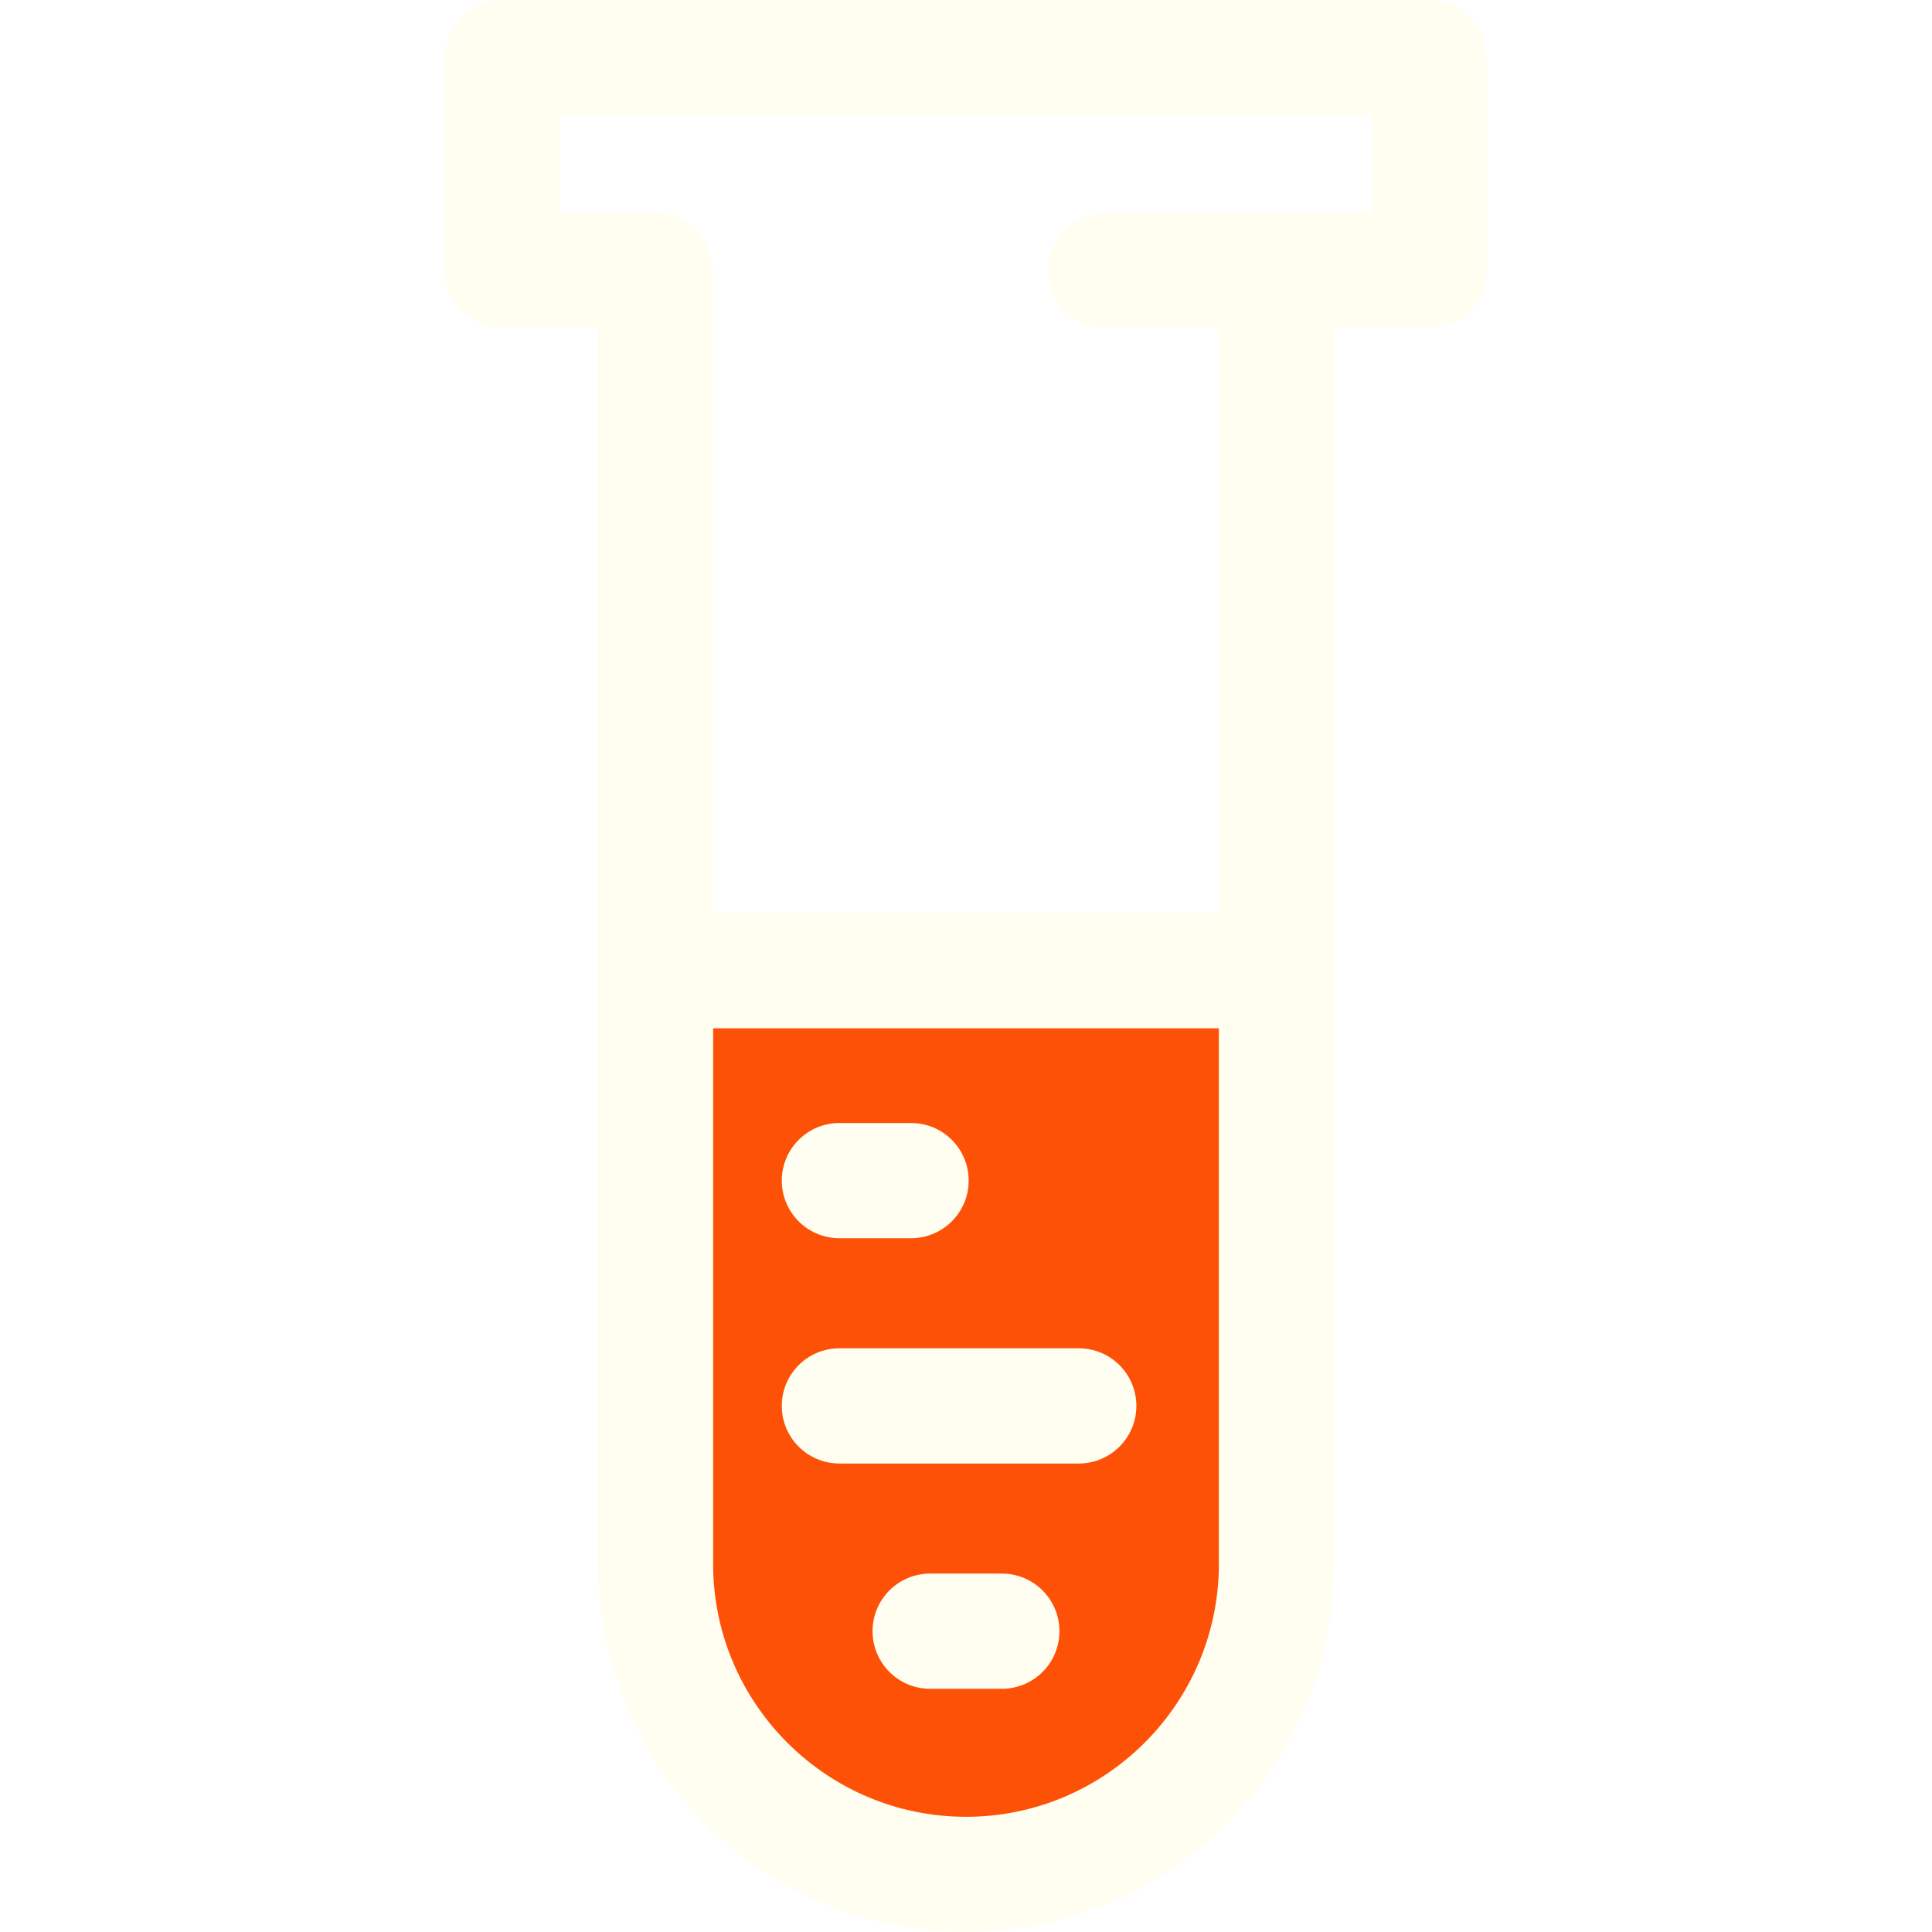
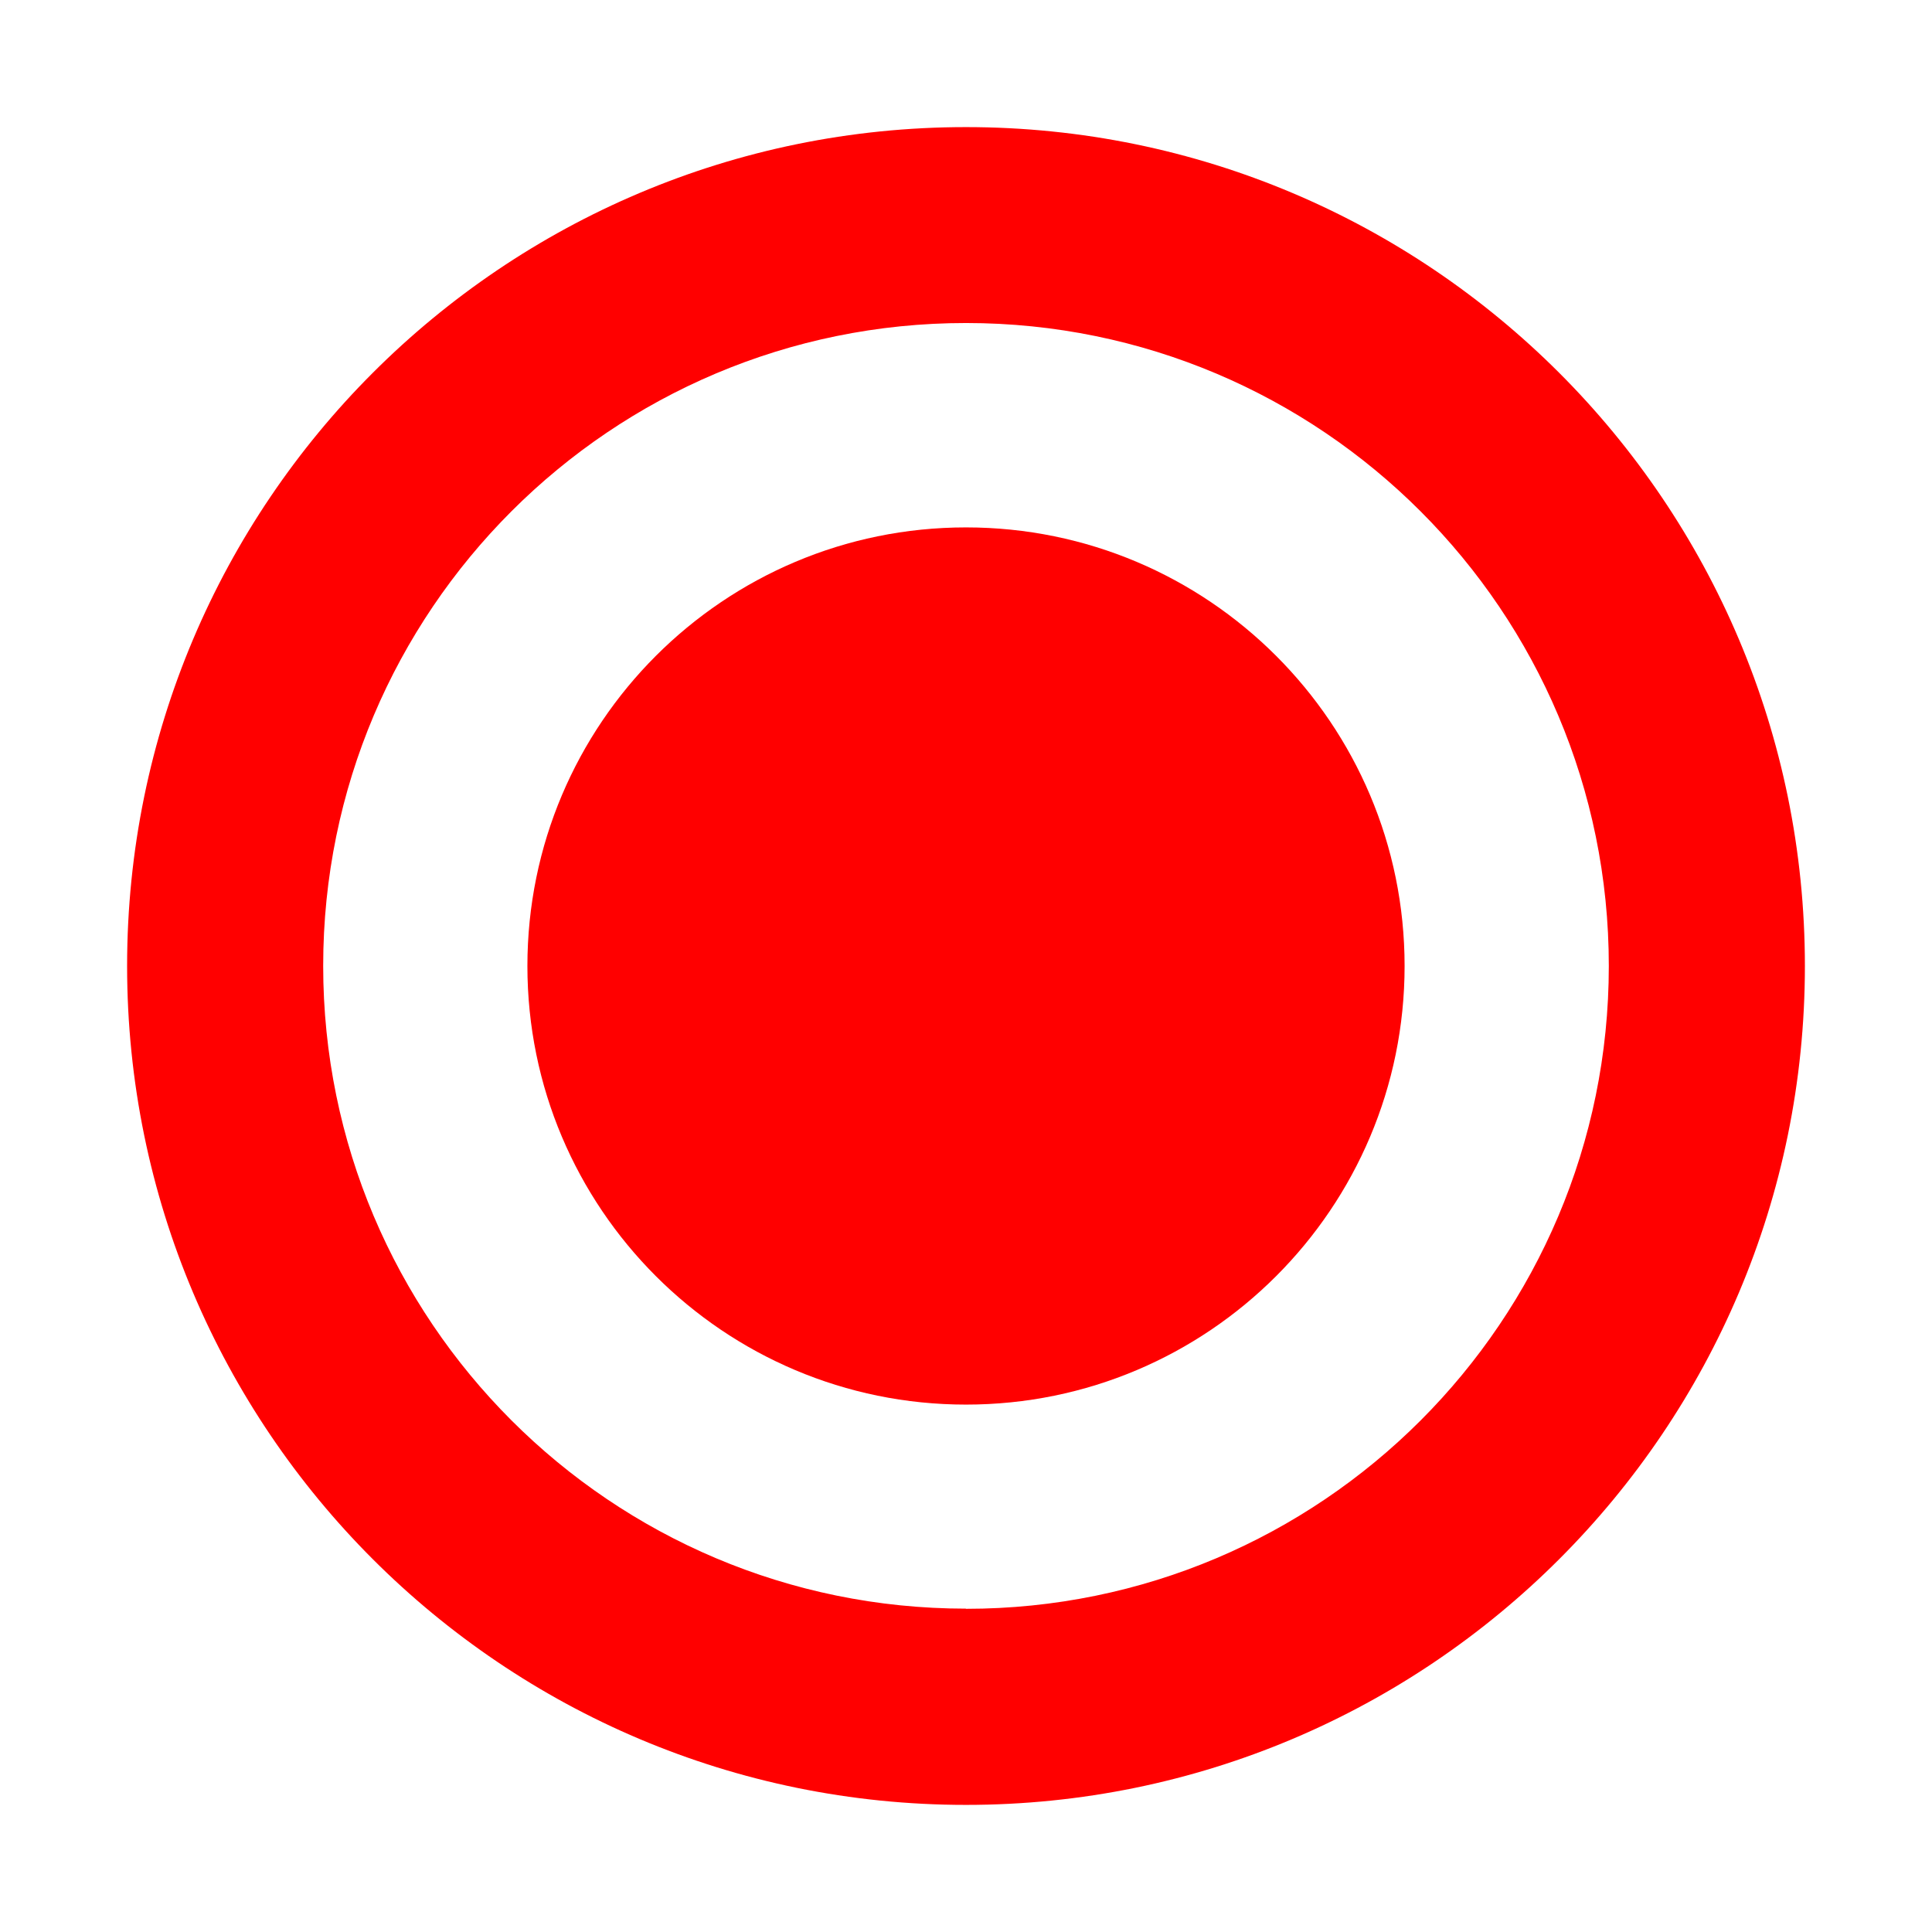
- <svg xmlns="http://www.w3.org/2000/svg" version="1.1" id="Layer_1" x="0px" y="0px" viewBox="0 0 251.555 251.555" style="enable-background:new 0 0 251.555 251.555;" xml:space="preserve">
-   <g>
-     <path style="fill:#fd5107;" d="M85.352,203.63c0,22.326,18.099,40.425,40.425,40.425l0,0c22.326,0,40.425-18.099,40.425-40.425   v-77.242h-80.85V203.63z" />
-     <g>
-       <path style="fill:#fffef1;" d="M186.085,0H65.47c-4.143,0-7.5,3.358-7.5,7.5v27.742c0,4.142,3.357,7.5,7.5,7.5h12.383    c0,6.108,0,155.523,0,160.888c0,26.426,21.499,47.925,47.925,47.925s47.925-21.499,47.925-47.925c0-5.359,0-154.784,0-160.888    h12.383c4.143,0,7.5-3.358,7.5-7.5V7.5C193.585,3.358,190.227,0,186.085,0z M158.702,203.63c0,18.155-14.77,32.925-32.925,32.925    s-32.925-14.77-32.925-32.925v-69.742h65.85V203.63z M178.585,27.742c-13.043,0-21.775,0-34.625,0c-4.143,0-7.5,3.358-7.5,7.5    s3.357,7.5,7.5,7.5h14.742v76.146h-65.85V35.242c0-4.142-3.357-7.5-7.5-7.5H72.97V15h105.615V27.742L178.585,27.742z" />
-       <path style="fill:#fffef1;" d="M109.293,161.221h9.334c4.143,0,7.5-3.358,7.5-7.5s-3.357-7.5-7.5-7.5h-9.334    c-4.143,0-7.5,3.358-7.5,7.5C101.793,157.863,105.15,161.221,109.293,161.221z" />
-       <path style="fill:#fffef1;" d="M109.293,190.555h31.167c4.143,0,7.5-3.358,7.5-7.5s-3.357-7.5-7.5-7.5h-31.167    c-4.143,0-7.5,3.358-7.5,7.5C101.793,187.197,105.15,190.555,109.293,190.555z" />
-       <path style="fill:#fffef1;" d="M130.444,204.888h-9.334c-4.143,0-7.5,3.358-7.5,7.5s3.357,7.5,7.5,7.5h9.334    c4.143,0,7.5-3.358,7.5-7.5S134.587,204.888,130.444,204.888z" />
-     </g>
-   </g>
-   <g>
- </g>
-   <g>
- </g>
-   <g>
- </g>
-   <g>
- </g>
-   <g>
- </g>
-   <g>
- </g>
-   <g>
- </g>
-   <g>
- </g>
-   <g>
- </g>
-   <g>
- </g>
-   <g>
- </g>
-   <g>
- </g>
-   <g>
- </g>
-   <g>
- </g>
-   <g>
- </g>
+ <svg xmlns="http://www.w3.org/2000/svg" id="Layer_1" data-name="Layer 1" viewBox="0 0 114 114">
+   <defs>
+     <style>.cls-1{fill:#ff0000;}</style>
+   </defs>
+   <path class="cls-1" d="M57,7.5A49.5,49.5,0,1,0,106.5,57,49.5,49.5,0,0,0,57,7.5Zm0,87.42A37.93,37.93,0,1,1,94.93,57,37.93,37.93,0,0,1,57,94.93Z" />
+   <circle class="cls-1" cx="57" cy="57" r="25.88" />
</svg>
